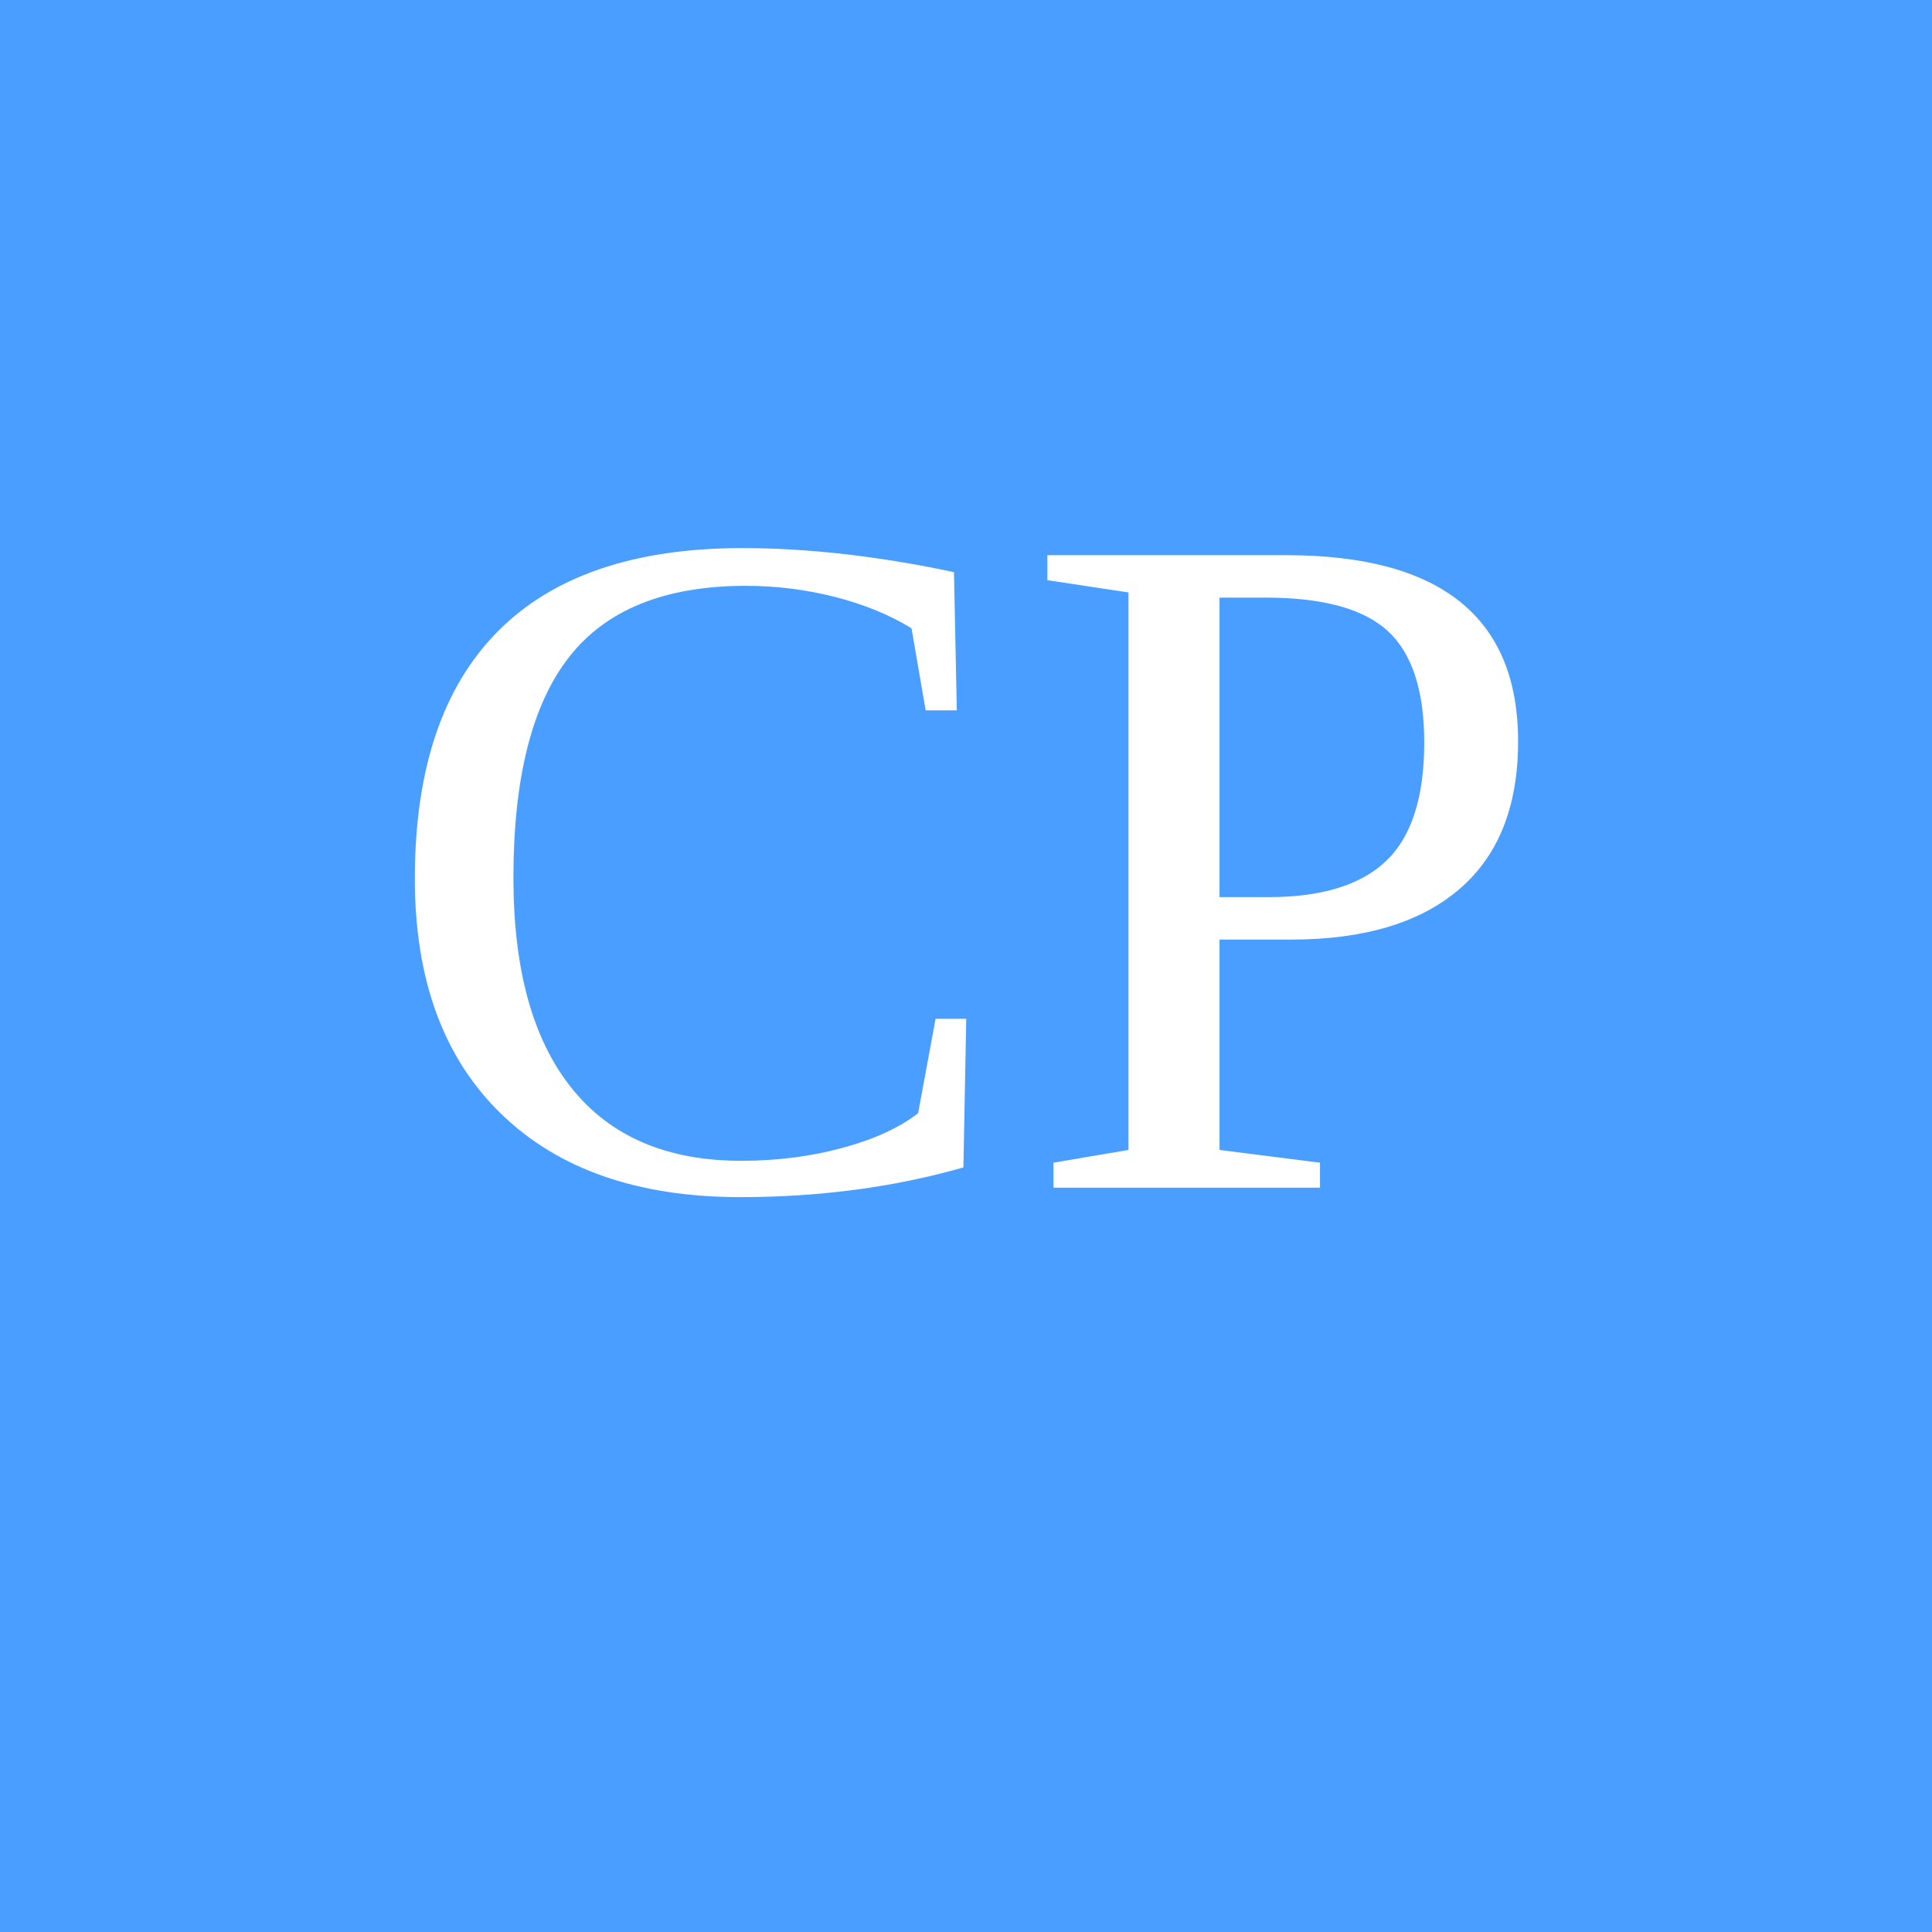
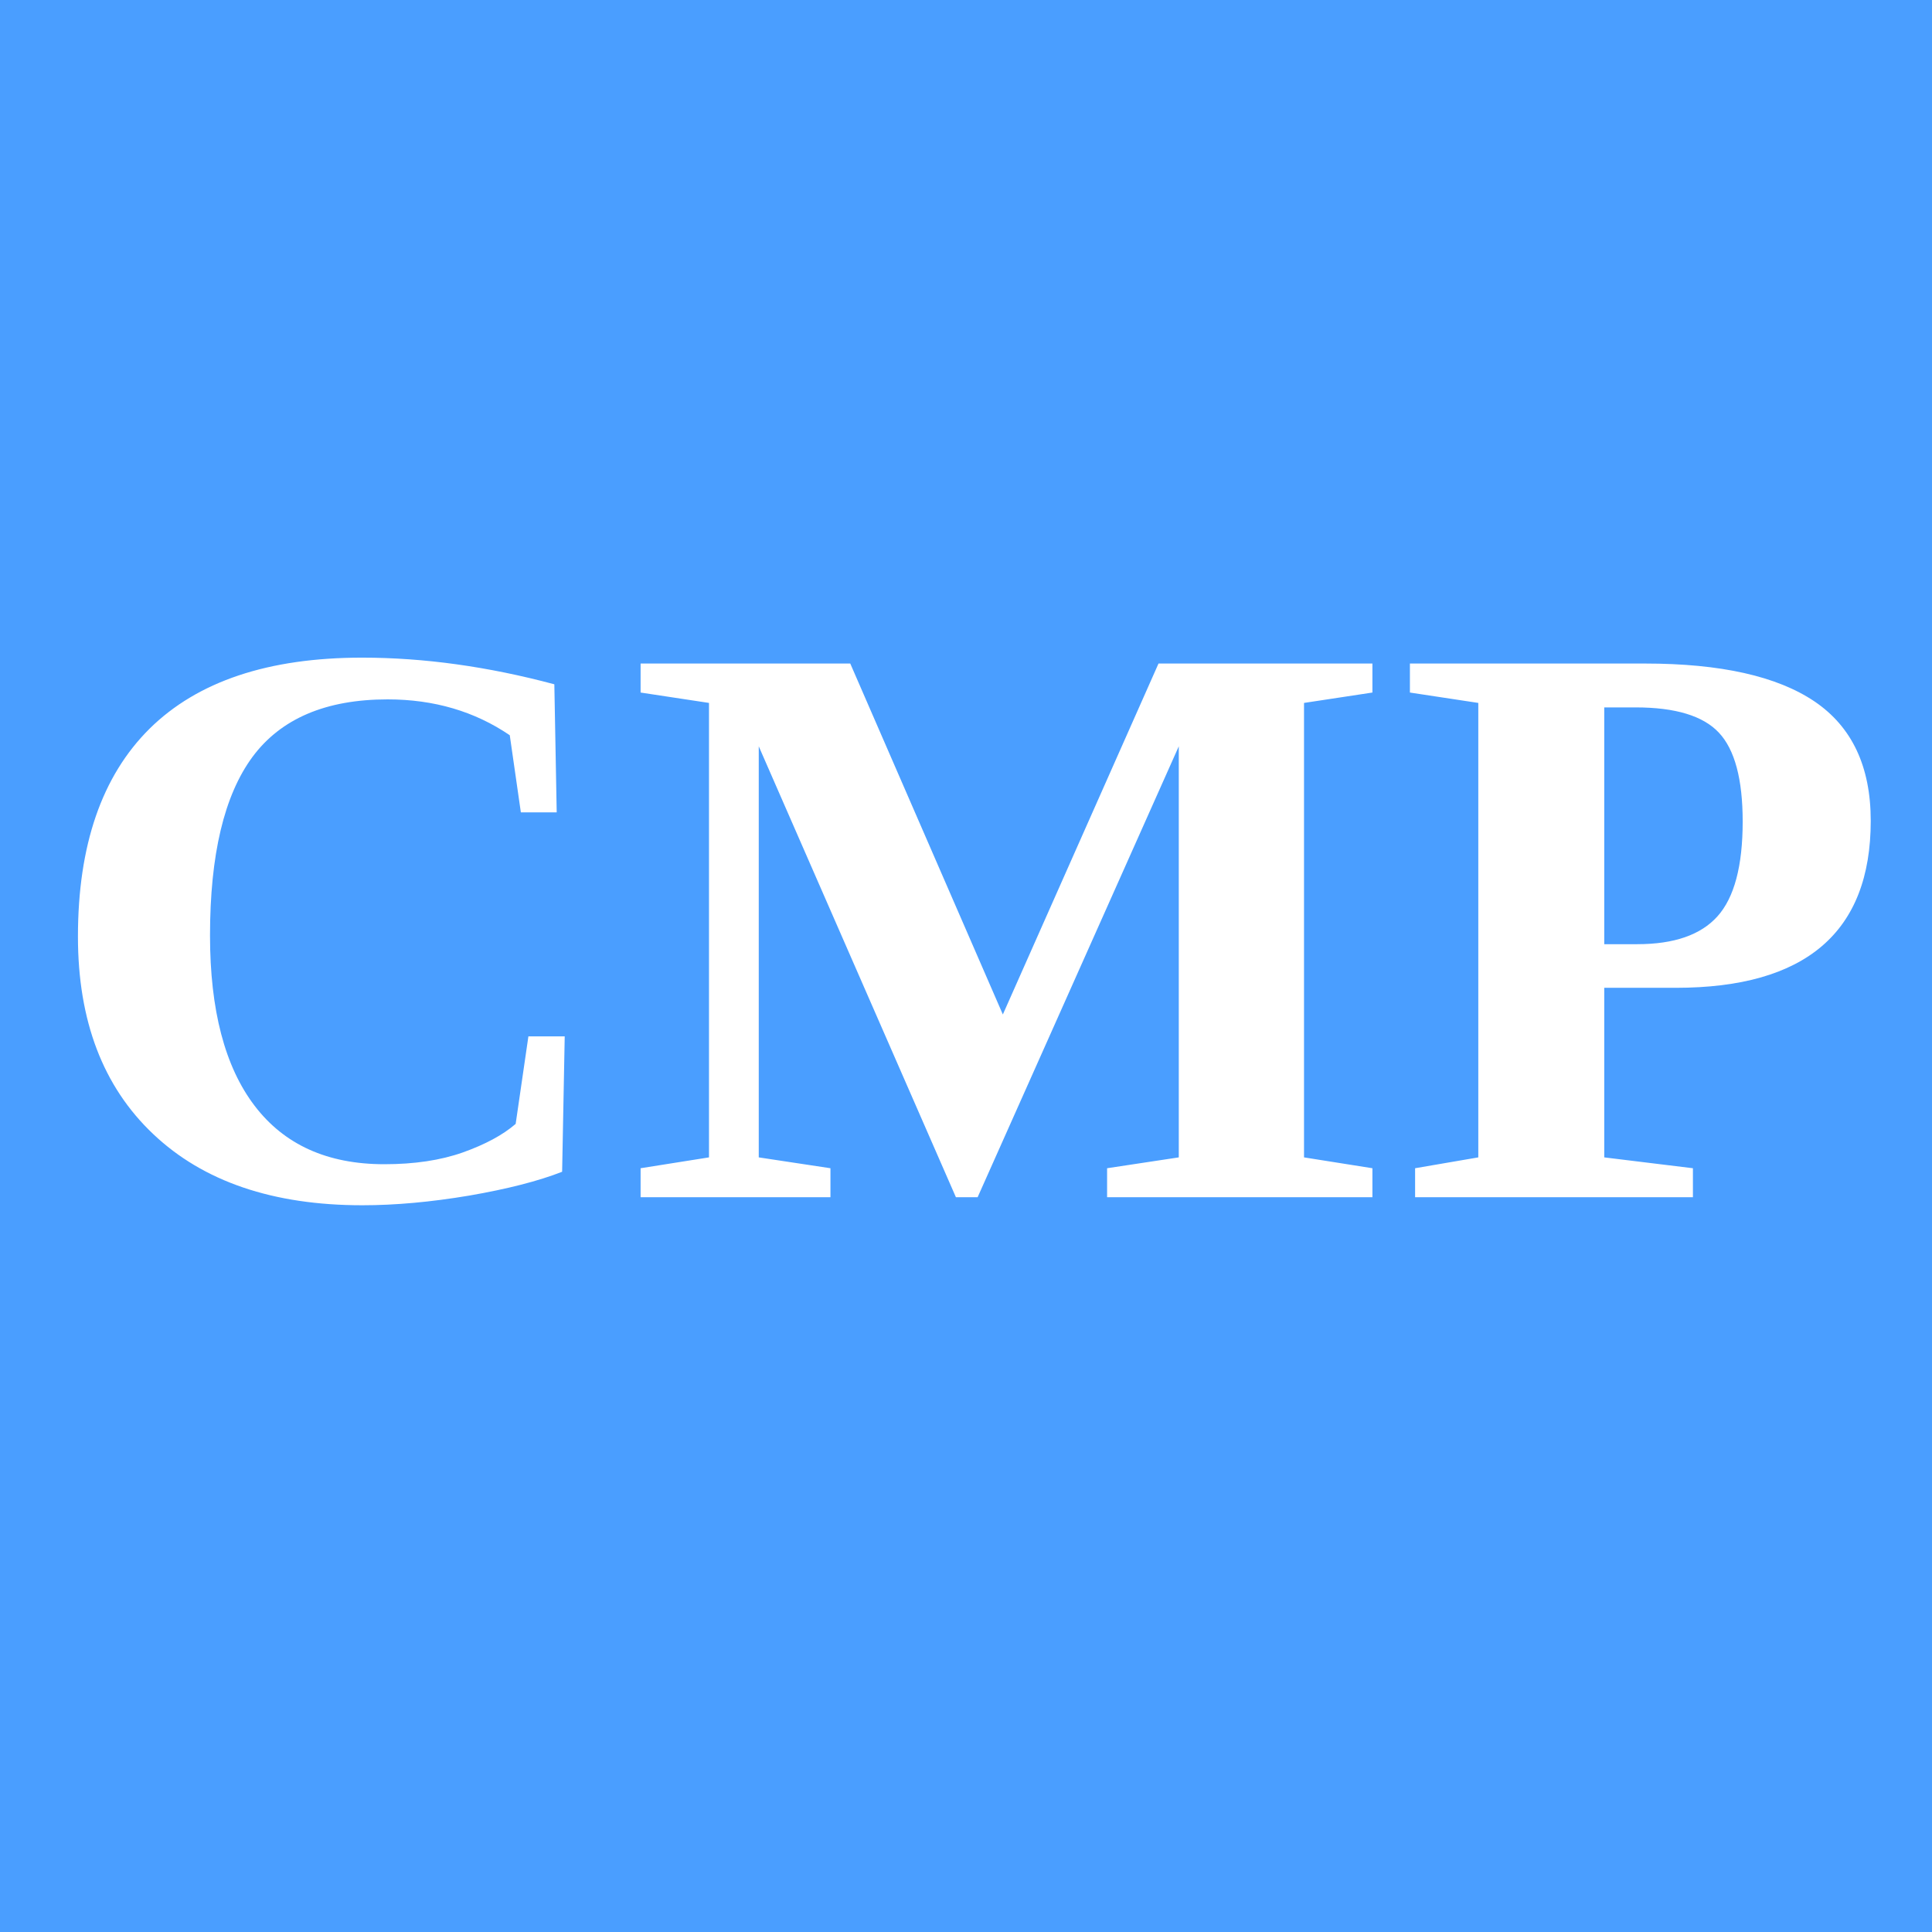
<svg xmlns="http://www.w3.org/2000/svg" width="128" height="128">
  <rect width="128" height="128" fill="#4a9eff" />
-   <text x="50%" y="50%" font-size="64" fill="white" text-anchor="middle" dominant-baseline="middle">CP</text>
+   <text x="50%" y="50%" font-size="54" fill="white" text-anchor="middle" dominant-baseline="middle" font-weight="bold">CMP</text>
</svg>
